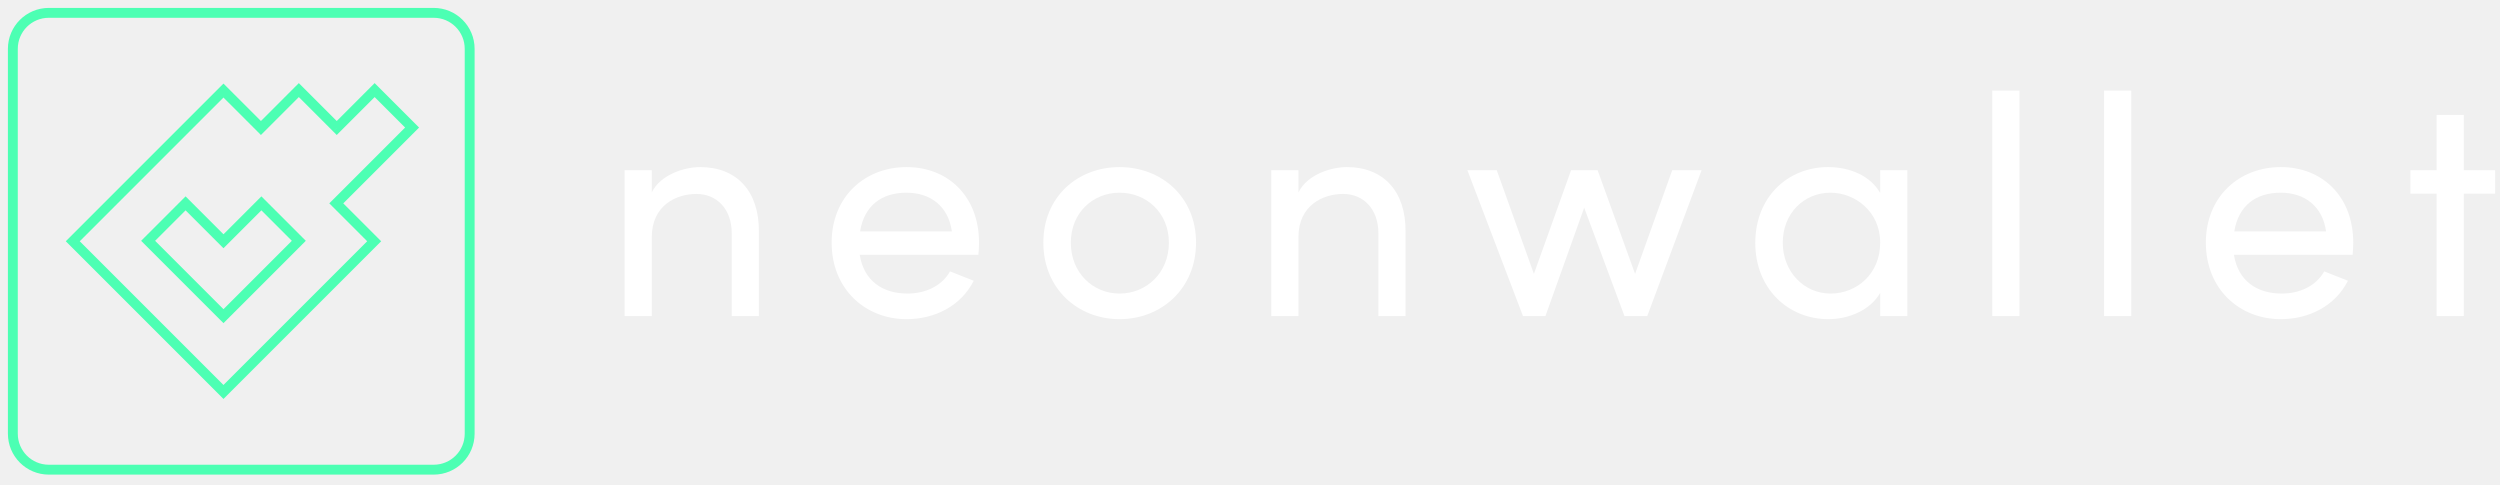
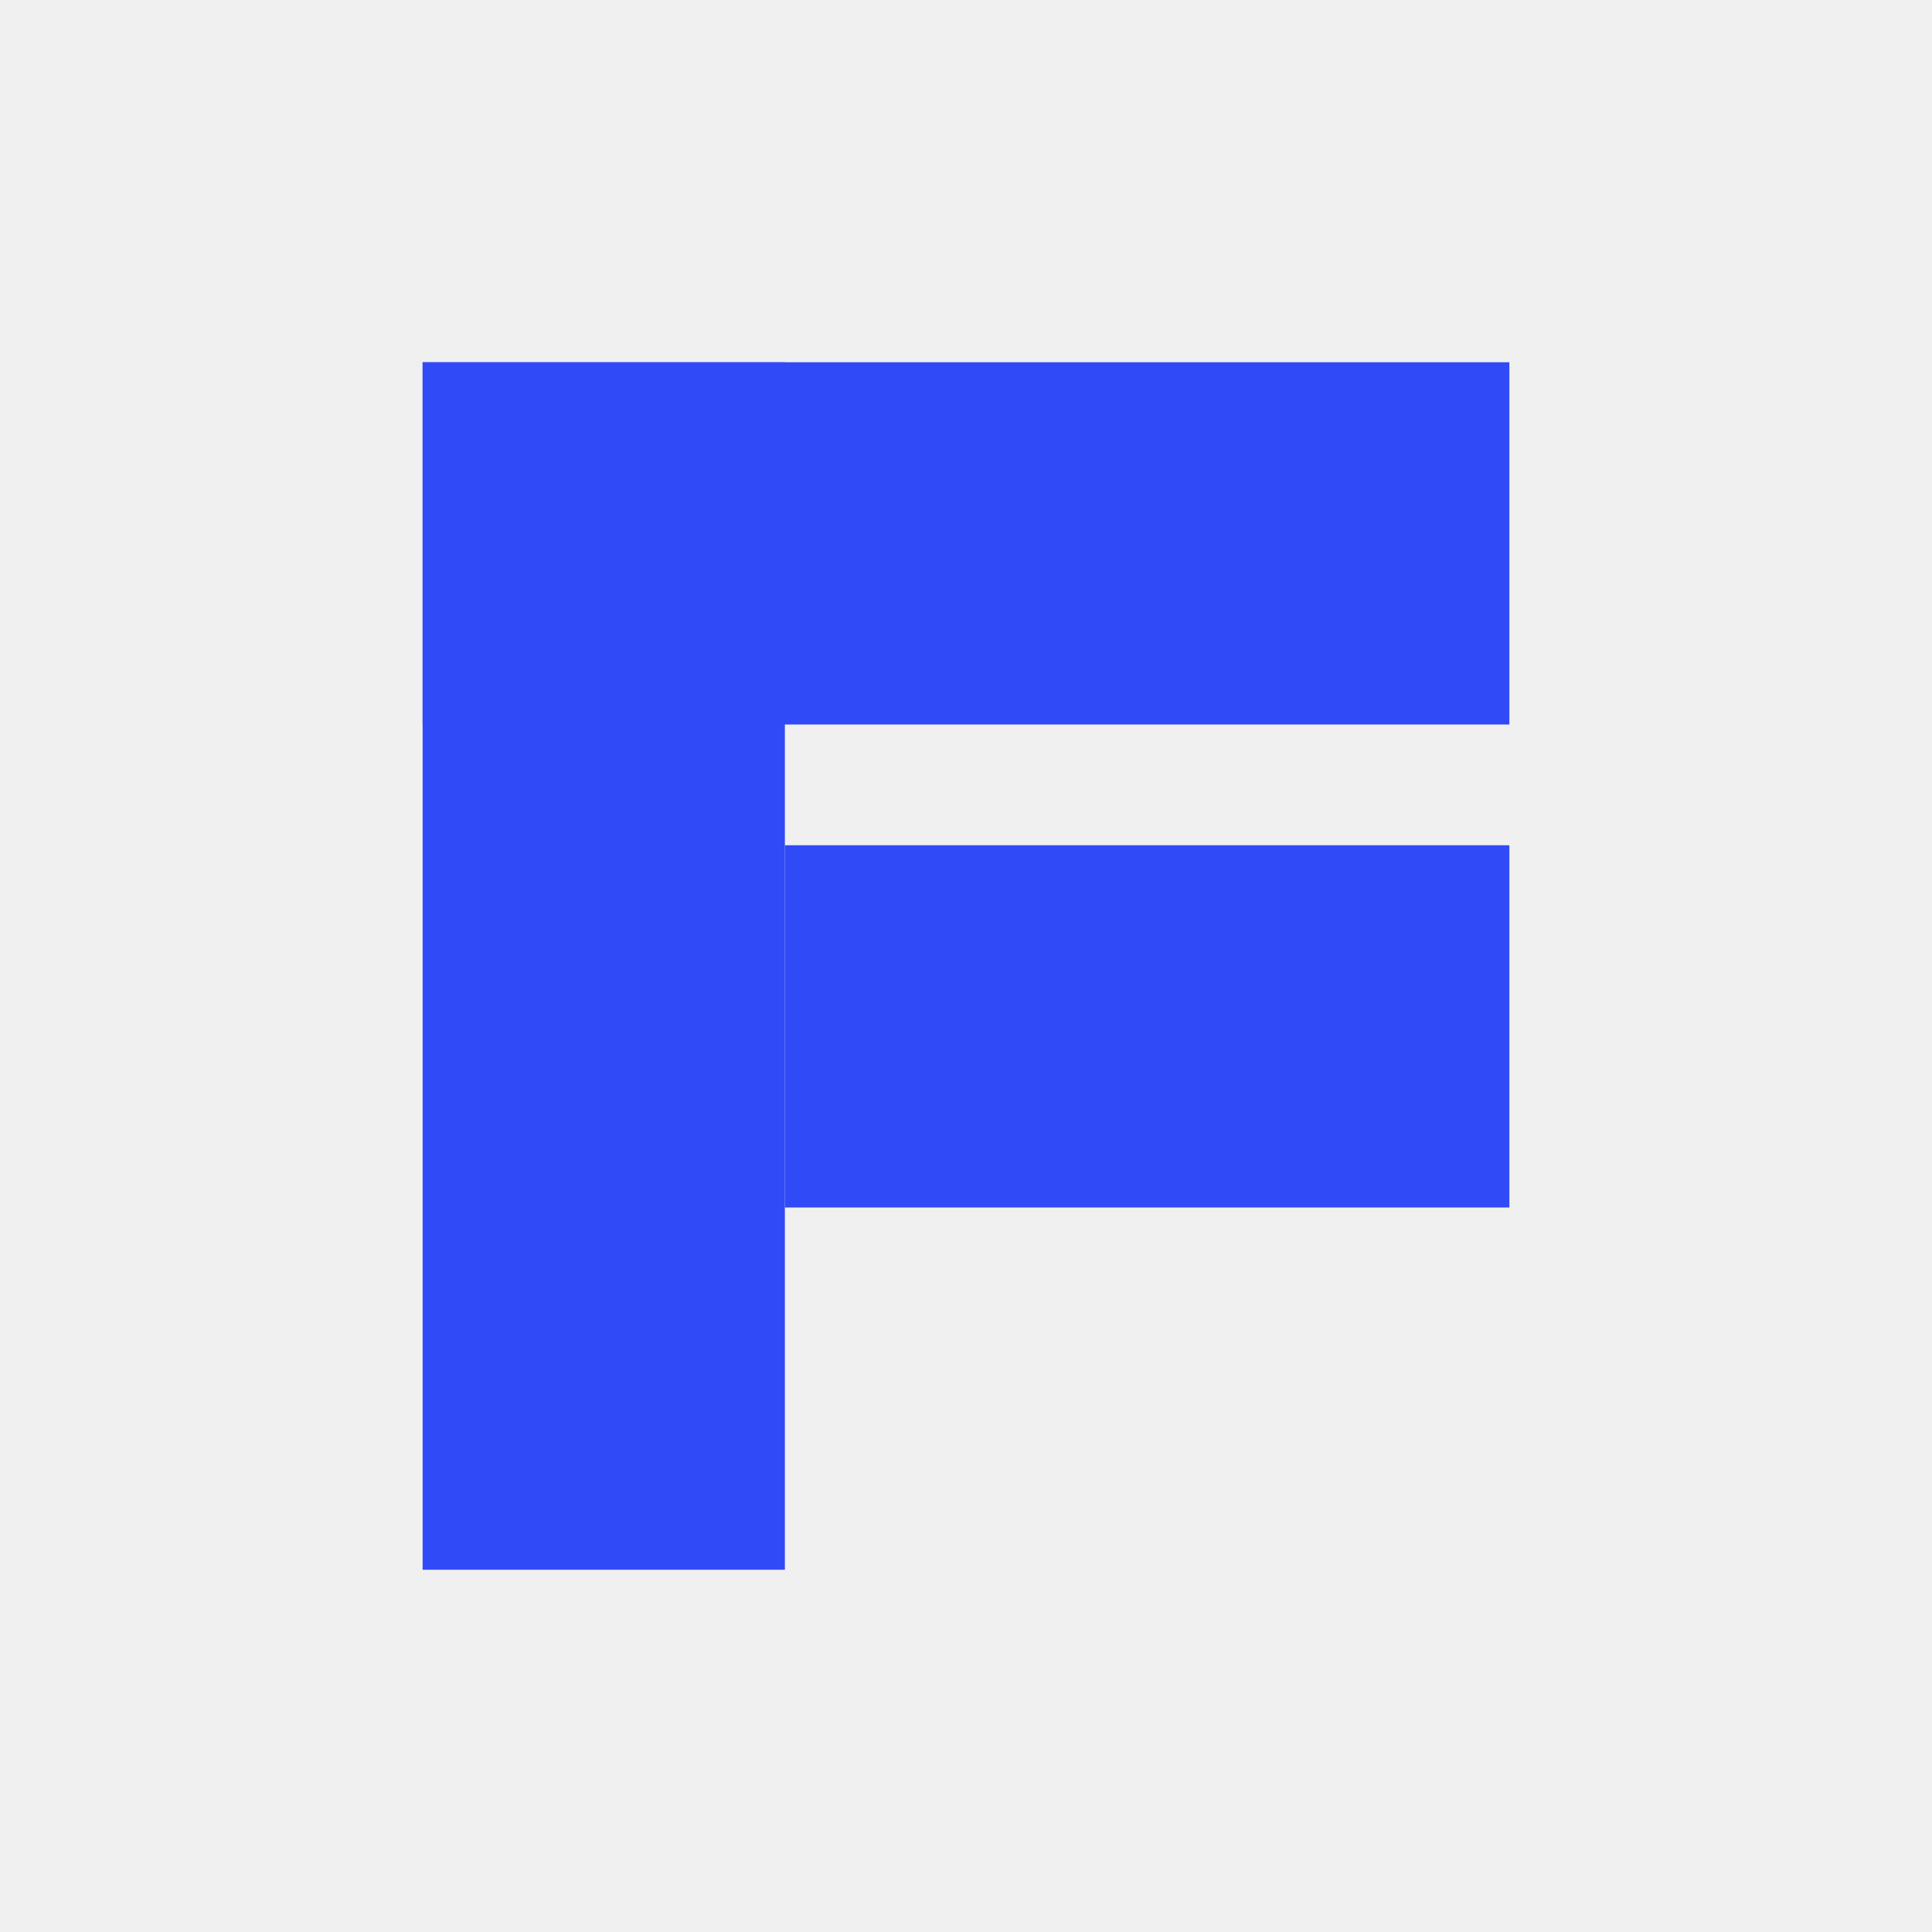
- <svg xmlns="http://www.w3.org/2000/svg" width="253" height="49" viewBox="0 0 253 49" fill="none">
-   <path fill-rule="evenodd" clip-rule="evenodd" d="M43.89 47.531H4.941C2.93 47.531 1.3 45.901 1.3 43.89V4.941C1.3 2.93 2.93 1.3 4.941 1.3H43.89C45.901 1.3 47.53 2.93 47.53 4.941V43.89C47.53 45.901 45.901 47.531 43.89 47.531Z" stroke="#4CFFB3" />
-   <path d="M22.616 31.995L22.262 32.349L22.616 32.702L22.969 32.349L22.616 31.995ZM14.99 24.369L14.636 24.016L14.283 24.369L14.636 24.723L14.99 24.369ZM18.78 20.579L19.133 20.226L18.78 19.872L18.426 20.226L18.78 20.579ZM22.616 24.415L22.262 24.769L22.616 25.122L22.969 24.769L22.616 24.415ZM26.452 20.579L26.805 20.226L26.452 19.872L26.098 20.226L26.452 20.579ZM30.241 24.369L30.595 24.723L30.948 24.369L30.595 24.016L30.241 24.369ZM41.703 12.908L42.057 13.261L42.41 12.908L42.057 12.554L41.703 12.908ZM37.913 9.118L38.267 8.764L37.913 8.411L37.56 8.764L37.913 9.118ZM34.078 12.954L33.724 13.307L34.078 13.661L34.431 13.307L34.078 12.954ZM30.241 9.118L30.595 8.764L30.241 8.411L29.888 8.764L30.241 9.118ZM26.405 12.954L26.052 13.307L26.405 13.661L26.759 13.307L26.405 12.954ZM22.616 9.164L22.969 8.811L22.616 8.457L22.262 8.811L22.616 9.164ZM7.364 24.415L7.011 24.062L6.657 24.415L7.011 24.769L7.364 24.415ZM22.616 39.666L22.262 40.02L22.616 40.374L22.969 40.02L22.616 39.666ZM37.867 24.415L38.221 24.769L38.574 24.415L38.221 24.062L37.867 24.415ZM34.031 20.579L33.678 20.226L33.324 20.579L33.678 20.933L34.031 20.579ZM22.969 31.641L15.344 24.016L14.636 24.723L22.262 32.349L22.969 31.641ZM15.344 24.723L19.133 20.933L18.426 20.226L14.636 24.016L15.344 24.723ZM18.426 20.933L22.262 24.769L22.969 24.062L19.133 20.226L18.426 20.933ZM22.969 24.769L26.805 20.933L26.098 20.226L22.262 24.062L22.969 24.769ZM26.098 20.933L29.888 24.723L30.595 24.016L26.805 20.226L26.098 20.933ZM29.888 24.016L22.262 31.641L22.969 32.349L30.595 24.723L29.888 24.016ZM42.057 12.554L38.267 8.764L37.56 9.471L41.349 13.261L42.057 12.554ZM37.56 8.764L33.724 12.6L34.431 13.307L38.267 9.471L37.56 8.764ZM34.431 12.6L30.595 8.764L29.888 9.471L33.724 13.307L34.431 12.6ZM29.888 8.764L26.052 12.6L26.759 13.307L30.595 9.471L29.888 8.764ZM26.759 12.6L22.969 8.811L22.262 9.518L26.052 13.307L26.759 12.6ZM22.262 8.811L7.011 24.062L7.718 24.769L22.969 9.518L22.262 8.811ZM7.011 24.769L22.262 40.02L22.969 39.313L7.718 24.062L7.011 24.769ZM22.969 40.02L38.221 24.769L37.514 24.062L22.262 39.313L22.969 40.02ZM38.221 24.062L34.385 20.226L33.678 20.933L37.514 24.769L38.221 24.062ZM34.385 20.933L42.057 13.261L41.349 12.554L33.678 20.226L34.385 20.933Z" fill="#4CFFB3" />
-   <path fill-rule="evenodd" clip-rule="evenodd" d="M76.8 23.451V31.983H74.051V23.609C74.051 21.144 72.534 19.627 70.48 19.627C68.426 19.627 65.961 20.796 65.961 23.988V31.983H63.212V17.225H65.961V19.469C66.846 17.668 69.248 16.909 70.859 16.909C74.525 16.909 76.832 19.311 76.8 23.451Z" fill="white" />
-   <path fill-rule="evenodd" clip-rule="evenodd" d="M96.329 23.419C95.981 20.891 94.18 19.501 91.746 19.501C89.25 19.501 87.48 20.765 87.038 23.419H96.329ZM99.015 25.789H87.006C87.417 28.412 89.313 29.708 91.841 29.708C93.642 29.708 95.317 28.949 96.139 27.464L98.541 28.412C97.245 30.972 94.591 32.299 91.746 32.299C87.543 32.299 84.162 29.234 84.162 24.557C84.162 19.88 87.543 16.909 91.746 16.909C95.949 16.909 99.078 19.88 99.078 24.557C99.078 24.968 99.046 25.378 99.015 25.789Z" fill="white" />
-   <path fill-rule="evenodd" clip-rule="evenodd" d="M118.291 24.557C118.291 21.523 116.015 19.501 113.298 19.501C110.612 19.501 108.368 21.523 108.368 24.557C108.368 27.622 110.612 29.708 113.298 29.708C116.015 29.708 118.291 27.622 118.291 24.557ZM105.587 24.557C105.587 19.88 109.095 16.909 113.298 16.909C117.501 16.909 121.04 19.88 121.04 24.557C121.04 29.234 117.501 32.299 113.298 32.299C109.095 32.299 105.587 29.234 105.587 24.557Z" fill="white" />
-   <path fill-rule="evenodd" clip-rule="evenodd" d="M142.242 23.451V31.983H139.493V23.609C139.493 21.144 137.976 19.627 135.922 19.627C133.868 19.627 131.403 20.796 131.403 23.988V31.983H128.654V17.225H131.403V19.469C132.288 17.668 134.69 16.909 136.301 16.909C139.967 16.909 142.274 19.311 142.242 23.451Z" fill="white" />
-   <path fill-rule="evenodd" clip-rule="evenodd" d="M172.201 17.226L166.702 31.983H164.395L160.319 21.017L156.4 31.983H154.125L148.5 17.226H151.471L155.231 27.717L158.992 17.226H161.678L165.47 27.717L169.23 17.226H172.201Z" fill="white" />
-   <path fill-rule="evenodd" clip-rule="evenodd" d="M190.275 24.557C190.275 21.365 187.684 19.501 185.251 19.501C182.564 19.501 180.416 21.586 180.416 24.557C180.416 27.496 182.564 29.708 185.251 29.708C187.905 29.708 190.275 27.717 190.275 24.557ZM193.024 17.225V31.983H190.275V29.645C189.296 31.351 187.147 32.299 185.029 32.299C180.984 32.299 177.635 29.234 177.635 24.588C177.635 19.911 180.953 16.909 184.998 16.909C187.21 16.909 189.296 17.794 190.275 19.532V17.225H193.024Z" fill="white" />
-   <mask id="mask0_901_2716" style="mask-type:luminance" maskUnits="userSpaceOnUse" x="1" y="1" width="252" height="47">
-     <path fill-rule="evenodd" clip-rule="evenodd" d="M1 47.831H252.526V1H1V47.831Z" fill="white" />
-   </mask>
-   <g mask="url(#mask0_901_2716)">
-     <path fill-rule="evenodd" clip-rule="evenodd" d="M201.618 31.983H204.367V9.167H201.618V31.983Z" fill="white" />
-     <path fill-rule="evenodd" clip-rule="evenodd" d="M212.932 31.983H215.681V9.167H212.932V31.983Z" fill="white" />
-     <path fill-rule="evenodd" clip-rule="evenodd" d="M235.399 23.419C235.051 20.891 233.25 19.501 230.817 19.501C228.32 19.501 226.551 20.765 226.108 23.419H235.399ZM238.085 25.789H226.077C226.487 28.412 228.383 29.708 230.911 29.708C232.713 29.708 234.387 28.949 235.209 27.464L237.611 28.412C236.315 30.972 233.661 32.299 230.817 32.299C226.614 32.299 223.232 29.234 223.232 24.557C223.232 19.88 226.614 16.909 230.817 16.909C235.02 16.909 238.148 19.88 238.148 24.557C238.148 24.968 238.116 25.378 238.085 25.789Z" fill="white" />
-     <path fill-rule="evenodd" clip-rule="evenodd" d="M252.526 19.596H249.335V31.983H246.585V19.596H243.931V17.226H246.585V11.632H249.335V17.226H252.526V19.596Z" fill="white" />
-   </g>
+ <svg xmlns="http://www.w3.org/2000/svg" width="1024" height="1024" viewBox="0 0 1024 1024" fill="none">
+   <rect x="224" y="192" width="576" height="192" fill="#314AF7" />
+   <rect x="224" y="192" width="192" height="640" fill="#314AF7" />
+   <rect x="416" y="448" width="384" height="192" fill="#314AF7" />
</svg>
